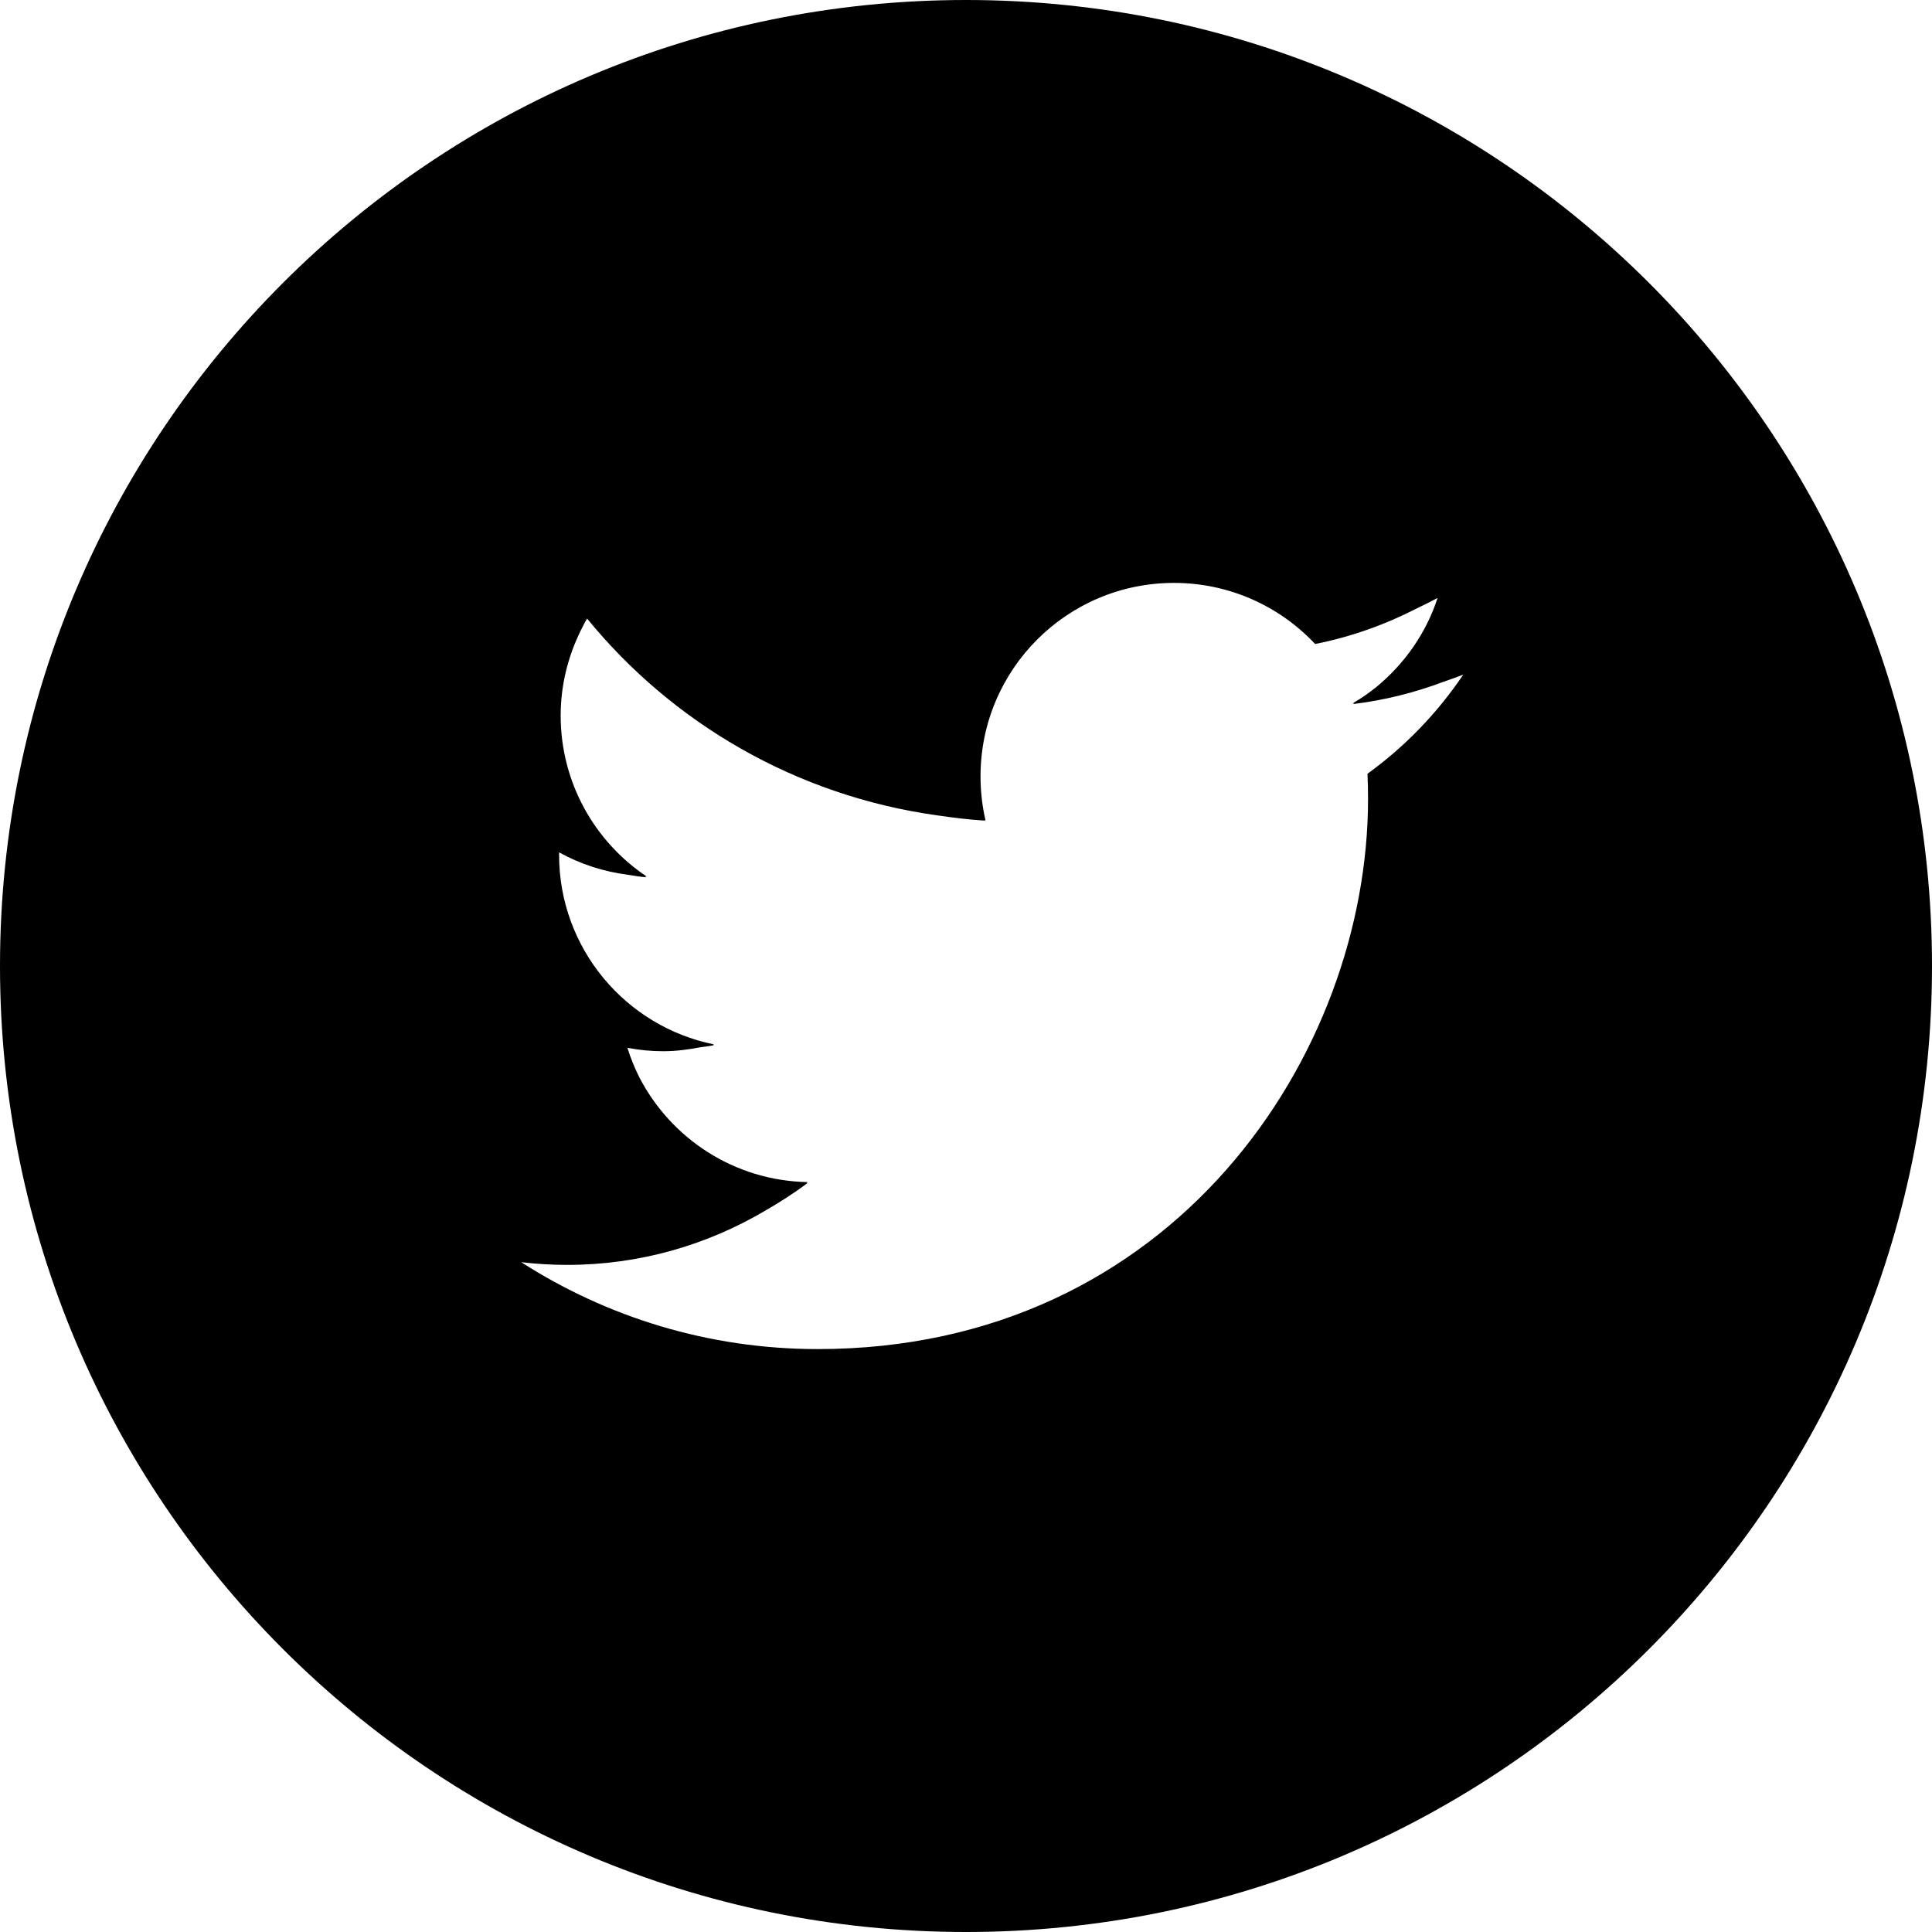
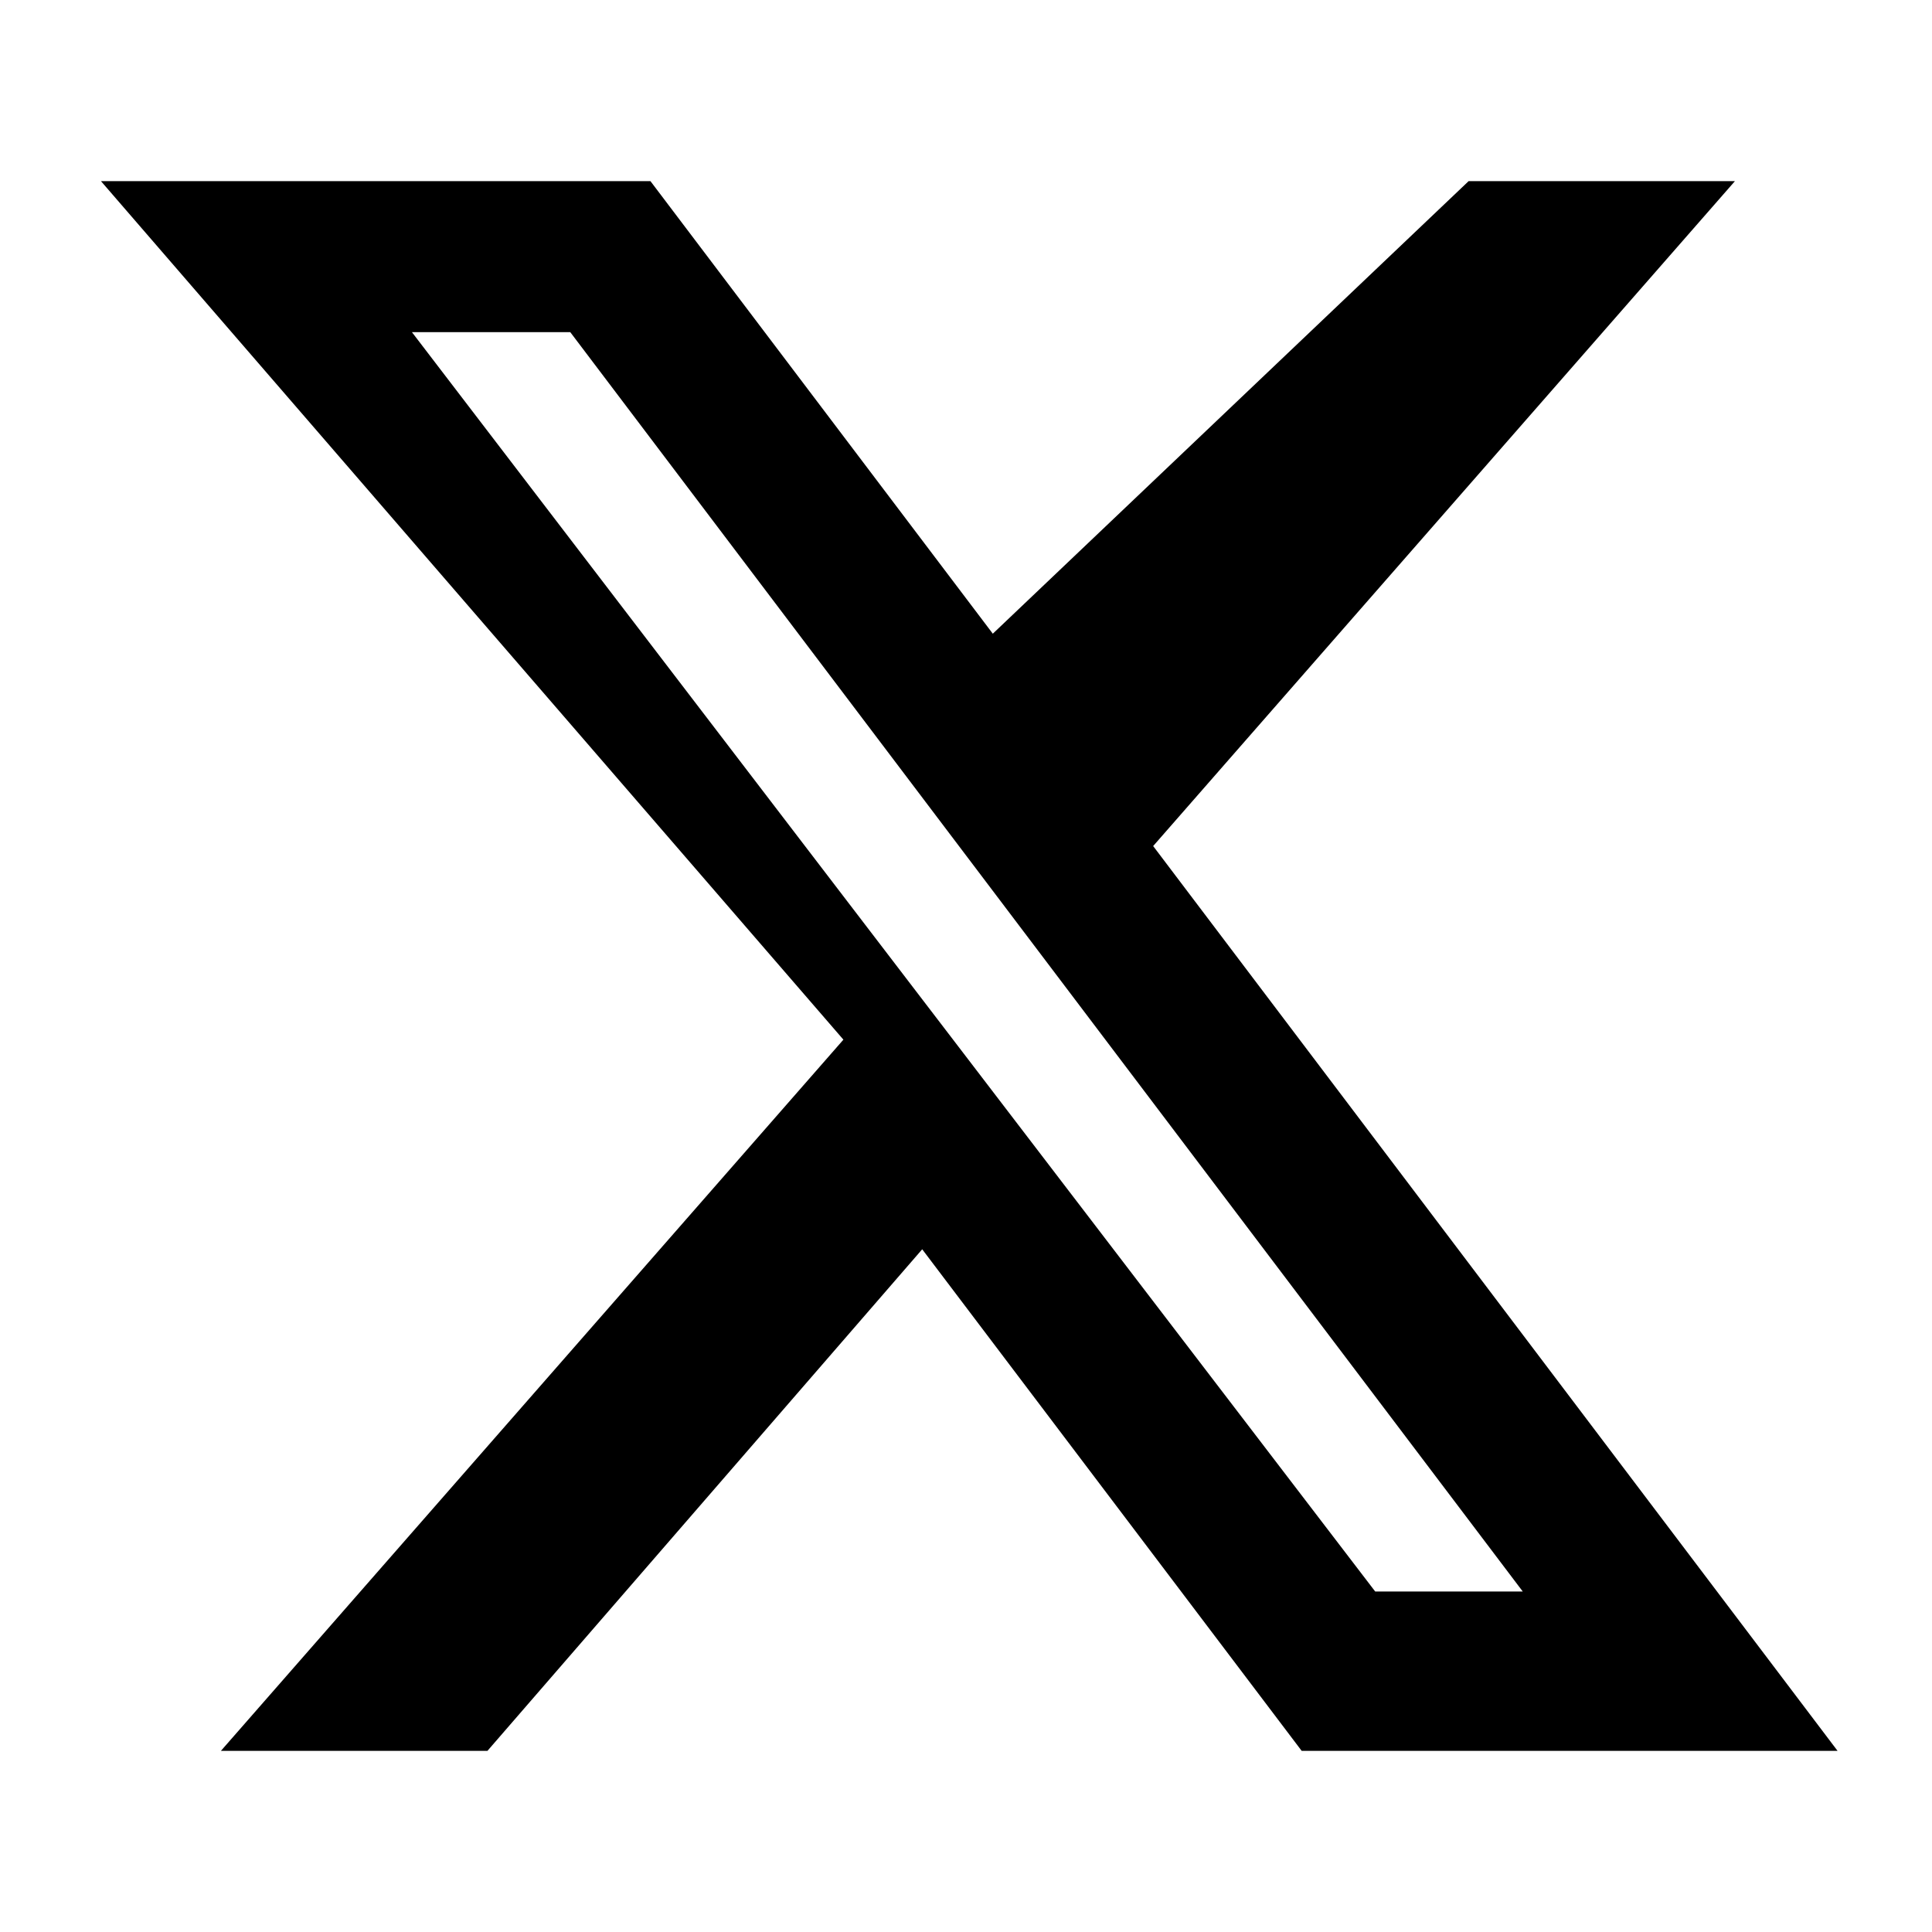
- <svg xmlns="http://www.w3.org/2000/svg" height="800px" width="800px" version="1.1" id="_x32_" viewBox="0 0 512 512" xml:space="preserve">
-   <style type="text/css">
- 	.st0{fill:#000000;}
- </style>
-   <g>
-     <path class="st0" d="M256,0C114.615,0,0,114.615,0,256s114.615,256,256,256s256-114.615,256-256S397.385,0,256,0z M260.926,217.391   c0.084,0.004,0.164,0.021,0.25,0.025c-0.875-3.752-1.328-7.664-1.328-11.682c0-28.307,22.951-51.258,51.262-51.258   c14.742,0,28.063,6.225,37.414,16.188c9.6-1.89,18.684-5.174,27.129-9.523c1.781-0.864,3.566-1.723,5.32-2.674   c-3.039,9.334-8.744,17.412-16.141,23.532c-2.004,1.576-4.062,3.098-6.326,4.344c0.154-0.018,0.304-0.052,0.457-0.071   c-0.15,0.093-0.275,0.22-0.428,0.312c8.402-1.005,16.459-3.051,24.111-5.942c1.715-0.592,3.428-1.191,5.127-1.852   c-6.842,10.159-15.453,19.095-25.375,26.259c0.098,2.197,0.148,4.406,0.148,6.631c0,67.736-51.558,145.842-145.844,145.842   c-28.947,0-55.891-8.484-78.576-23.028c4.01,0.473,8.092,0.715,12.229,0.715c19.136,0,37.014-5.269,52.383-14.34   c3.871-2.23,7.658-4.639,11.273-7.365c-0.098-0.002-0.187-0.026-0.285-0.028c0.094-0.073,0.196-0.136,0.289-0.209   c-19.422-0.358-36.184-11.539-44.574-27.747c-1.25-2.489-2.32-5.096-3.164-7.831c3.086,0.58,6.246,0.898,9.5,0.898   c3.391,0,6.666-0.436,9.871-1.063c1.197-0.168,2.406-0.308,3.586-0.502c-0.156-0.032-0.293-0.1-0.449-0.133   c0.162-0.042,0.336-0.056,0.496-0.1c-23.449-4.709-41.119-25.428-41.119-50.262c0-0.196,0.002-0.387,0.004-0.58l0.024-0.055   c5.521,3.064,11.693,5.092,18.23,5.94c1.609,0.269,3.221,0.516,4.832,0.657c-0.11-0.074-0.205-0.164-0.314-0.238   c0.152,0.006,0.297,0.036,0.447,0.041c-13.754-9.191-22.803-24.883-22.803-42.666c0-8.142,1.988-15.787,5.367-22.623   c0.539-1.028,1.018-2.078,1.637-3.074c22.711,27.822,55.516,46.971,92.801,52.15c4.16,0.605,8.332,1.144,12.553,1.388   C260.934,217.443,260.932,217.416,260.926,217.391z" />
-   </g>
+ <svg xmlns="http://www.w3.org/2000/svg" width="24" height="24" viewBox="0 0 24 24" fill="currentColor" aria-hidden="true">
+   <path d="M18.244 2.25h3.308l-7.227 8.26 8.502 11.24H16.17l-4.714-6.231-5.401 6.231H2.744l7.733-8.835L1.254 2.25H8.08l4.253 5.622zm-1.161 17.52h1.833L7.084 4.126H5.117z" />
</svg>
